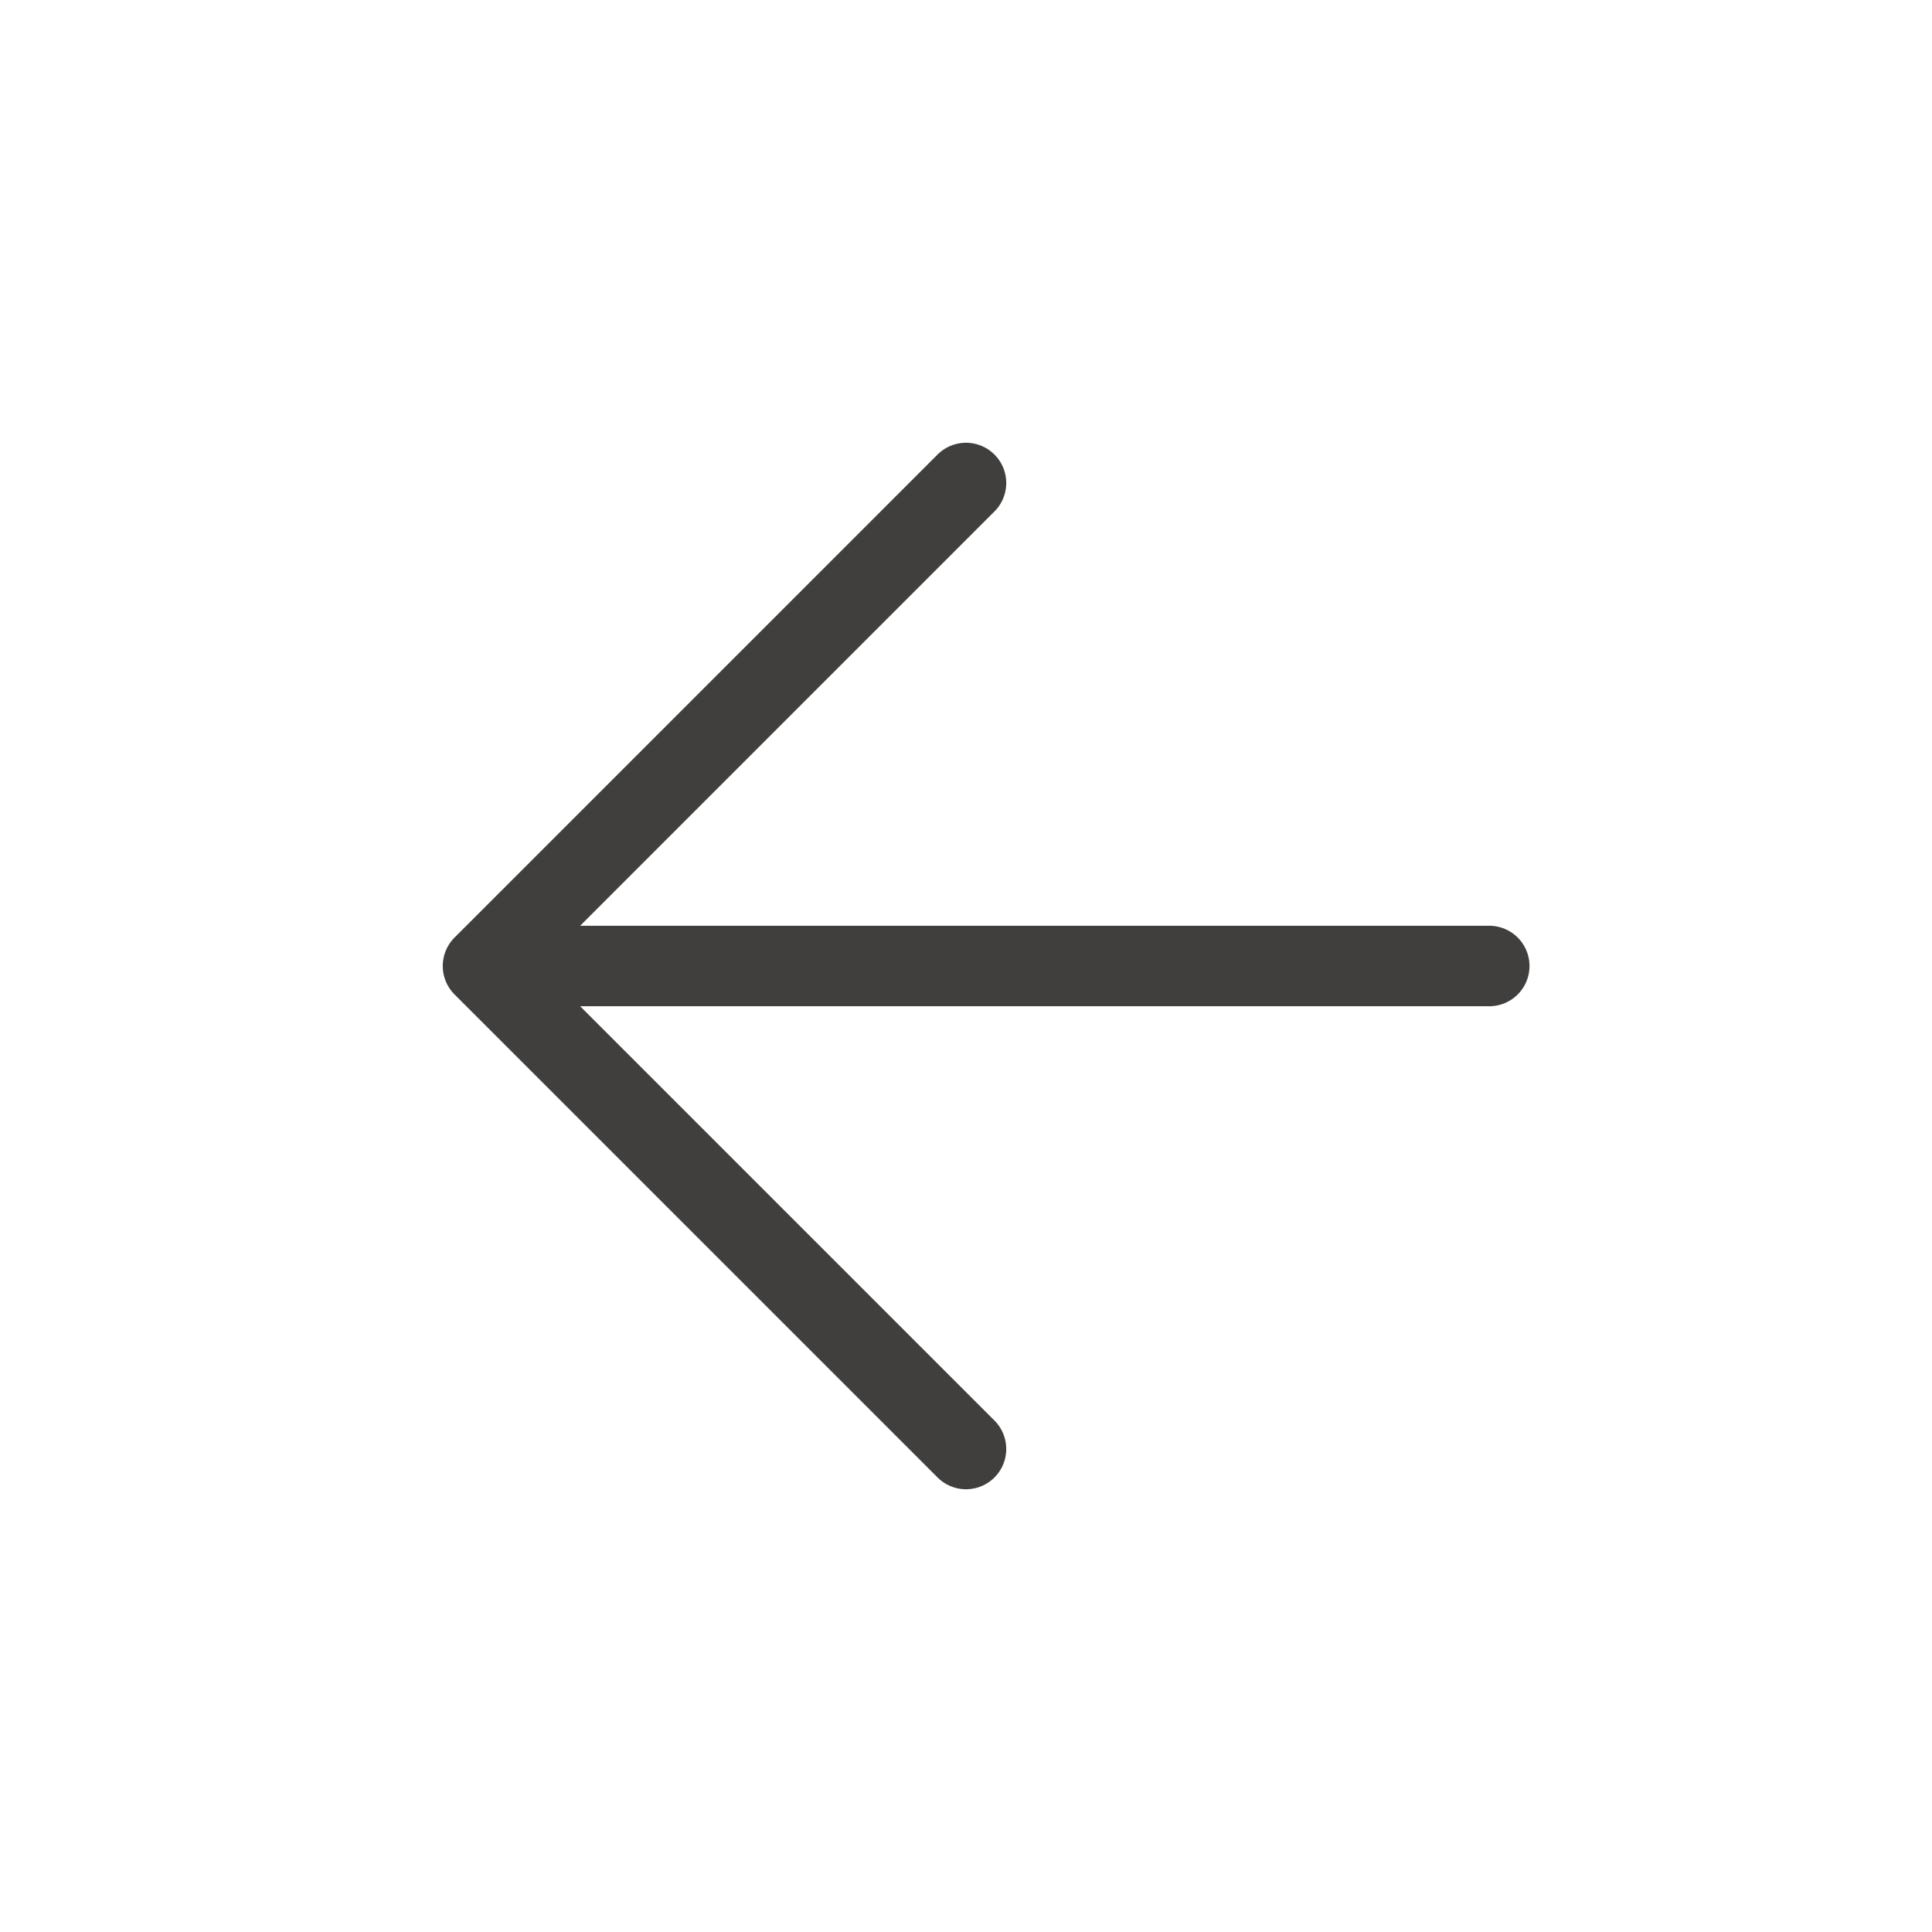
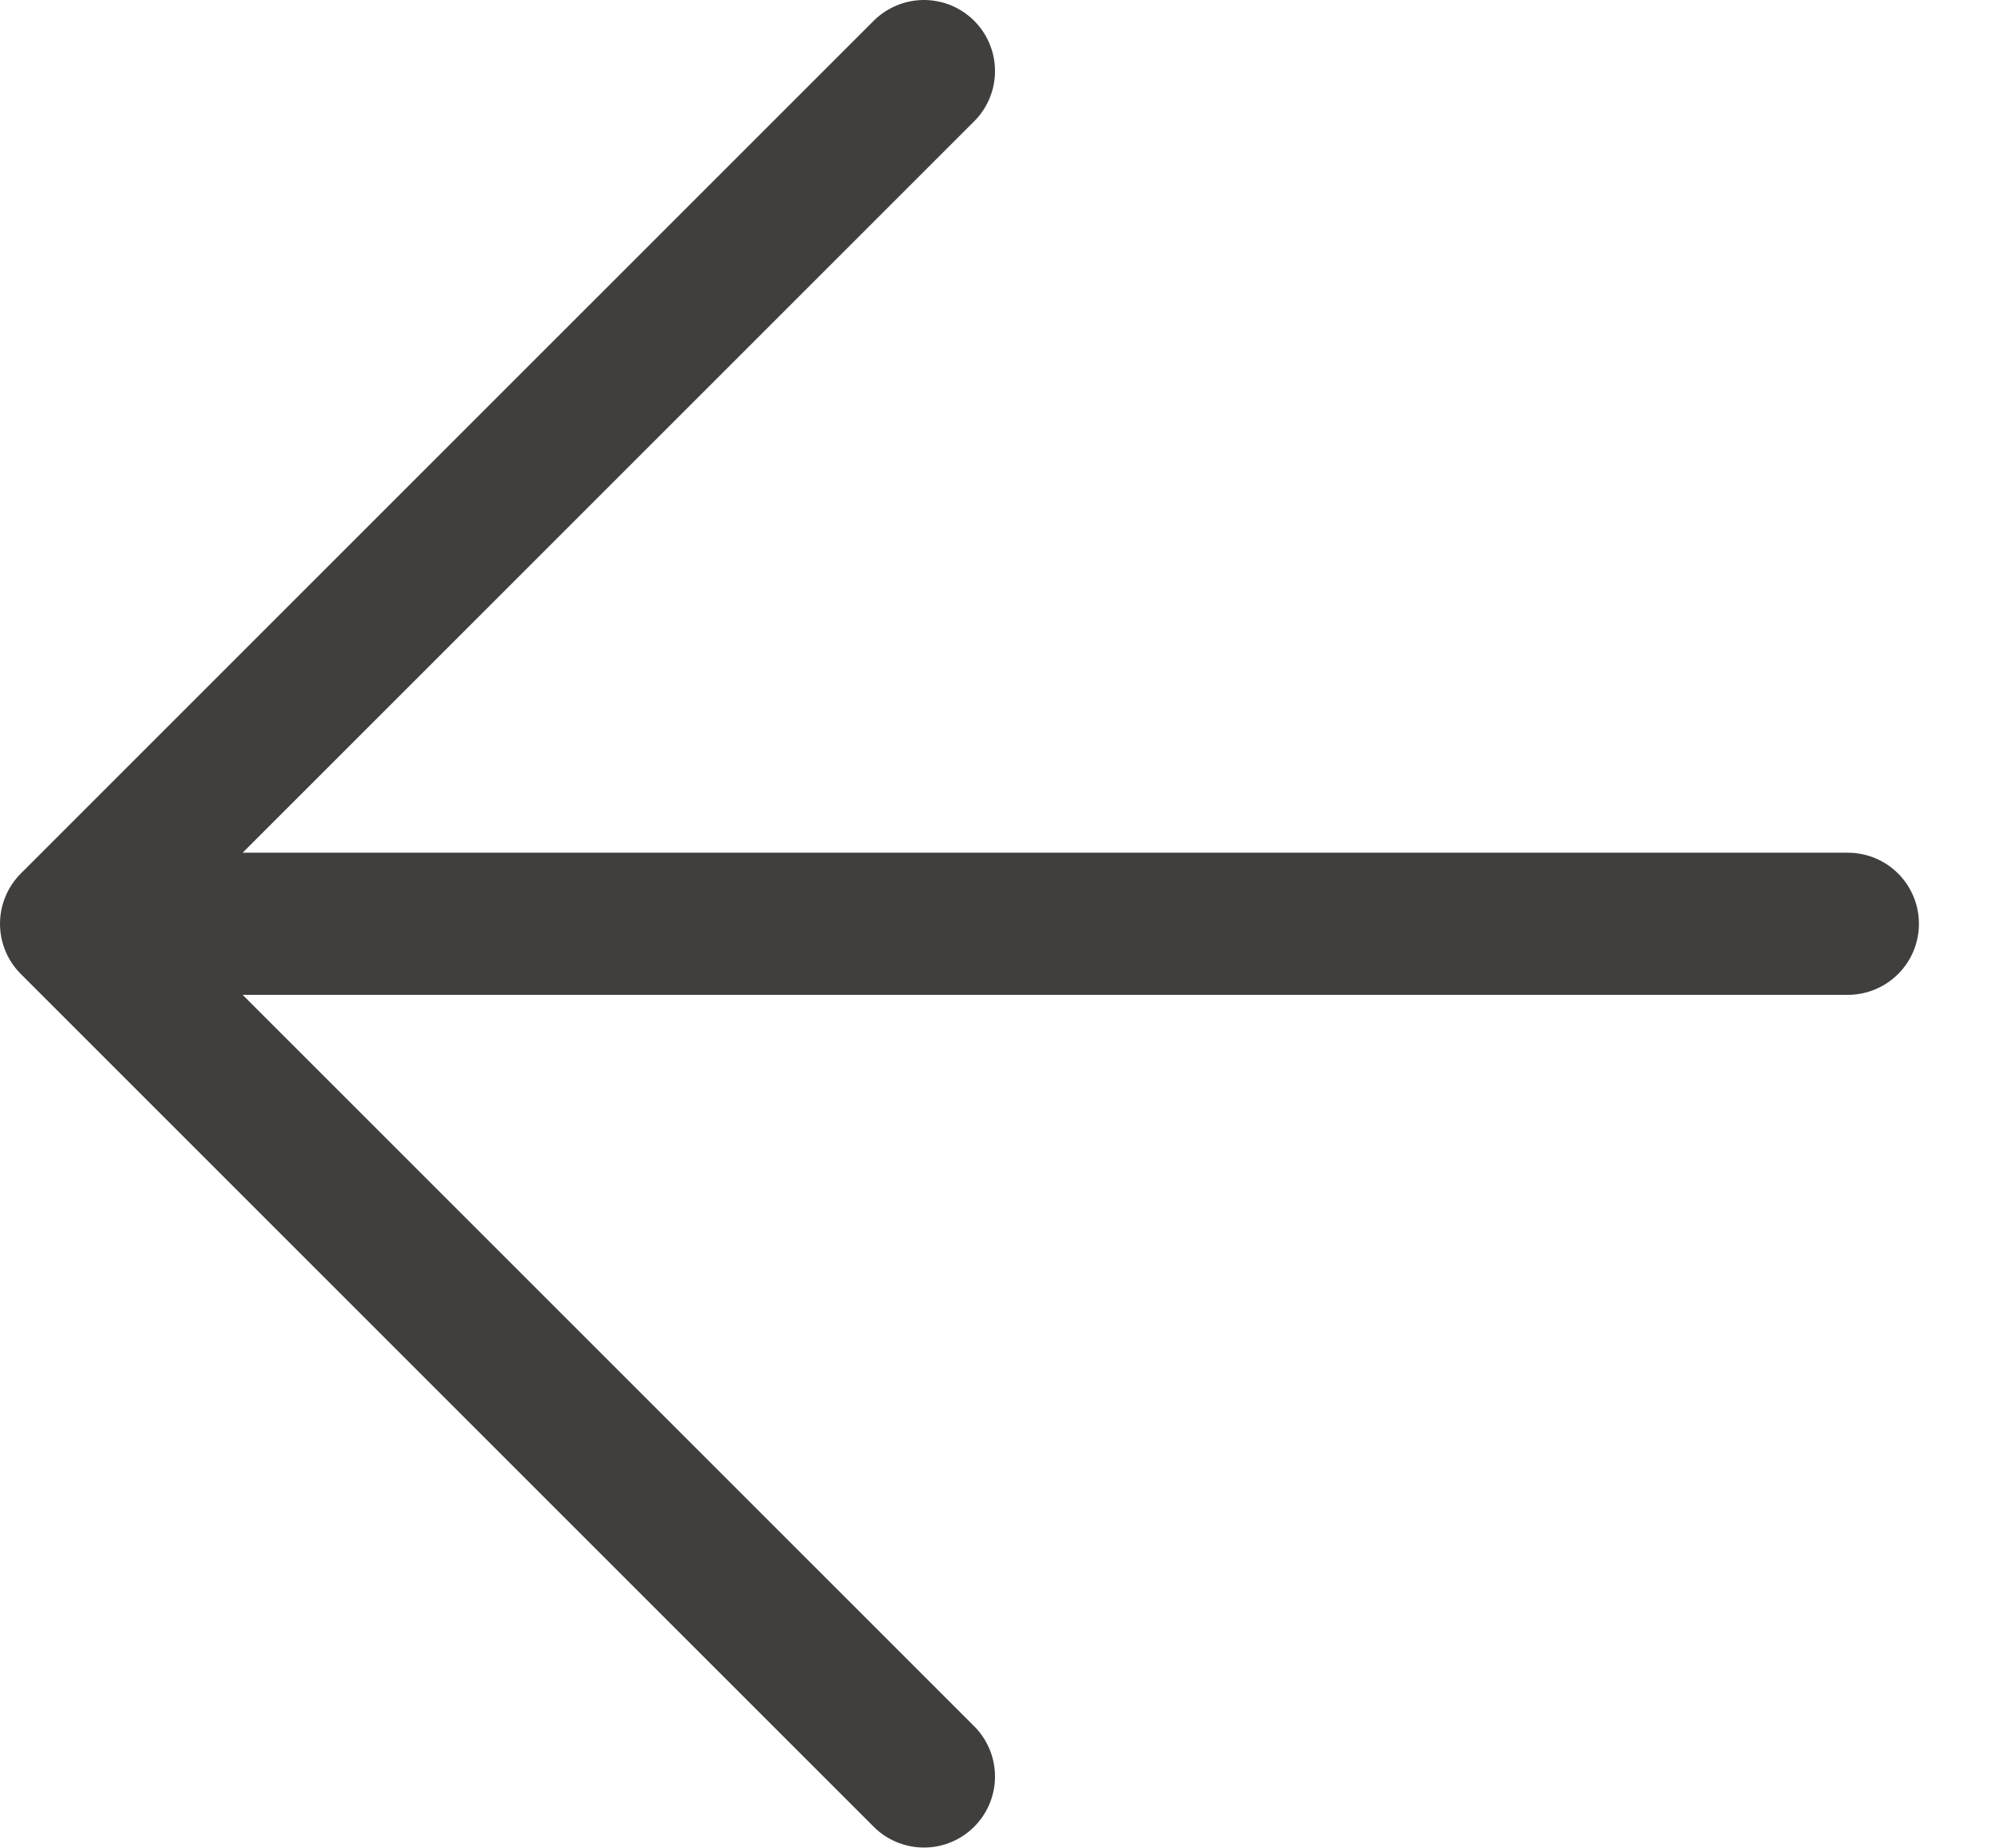
- <svg xmlns="http://www.w3.org/2000/svg" width="24" height="24" viewBox="0 0 24 24" fill="none">
-   <path d="M18.5 12H6M12 18L6 12L12 6" stroke="#403F3D" stroke-linecap="round" stroke-linejoin="round" />
+ <svg xmlns="http://www.w3.org/2000/svg" width="14" height="13" viewBox="0 0 14 13" fill="none">
+   <path d="M13 6.5H0.5M6.5 12.5L0.5 6.5L6.5 0.5" stroke="#403F3D" stroke-linecap="round" stroke-linejoin="round" />
</svg>
